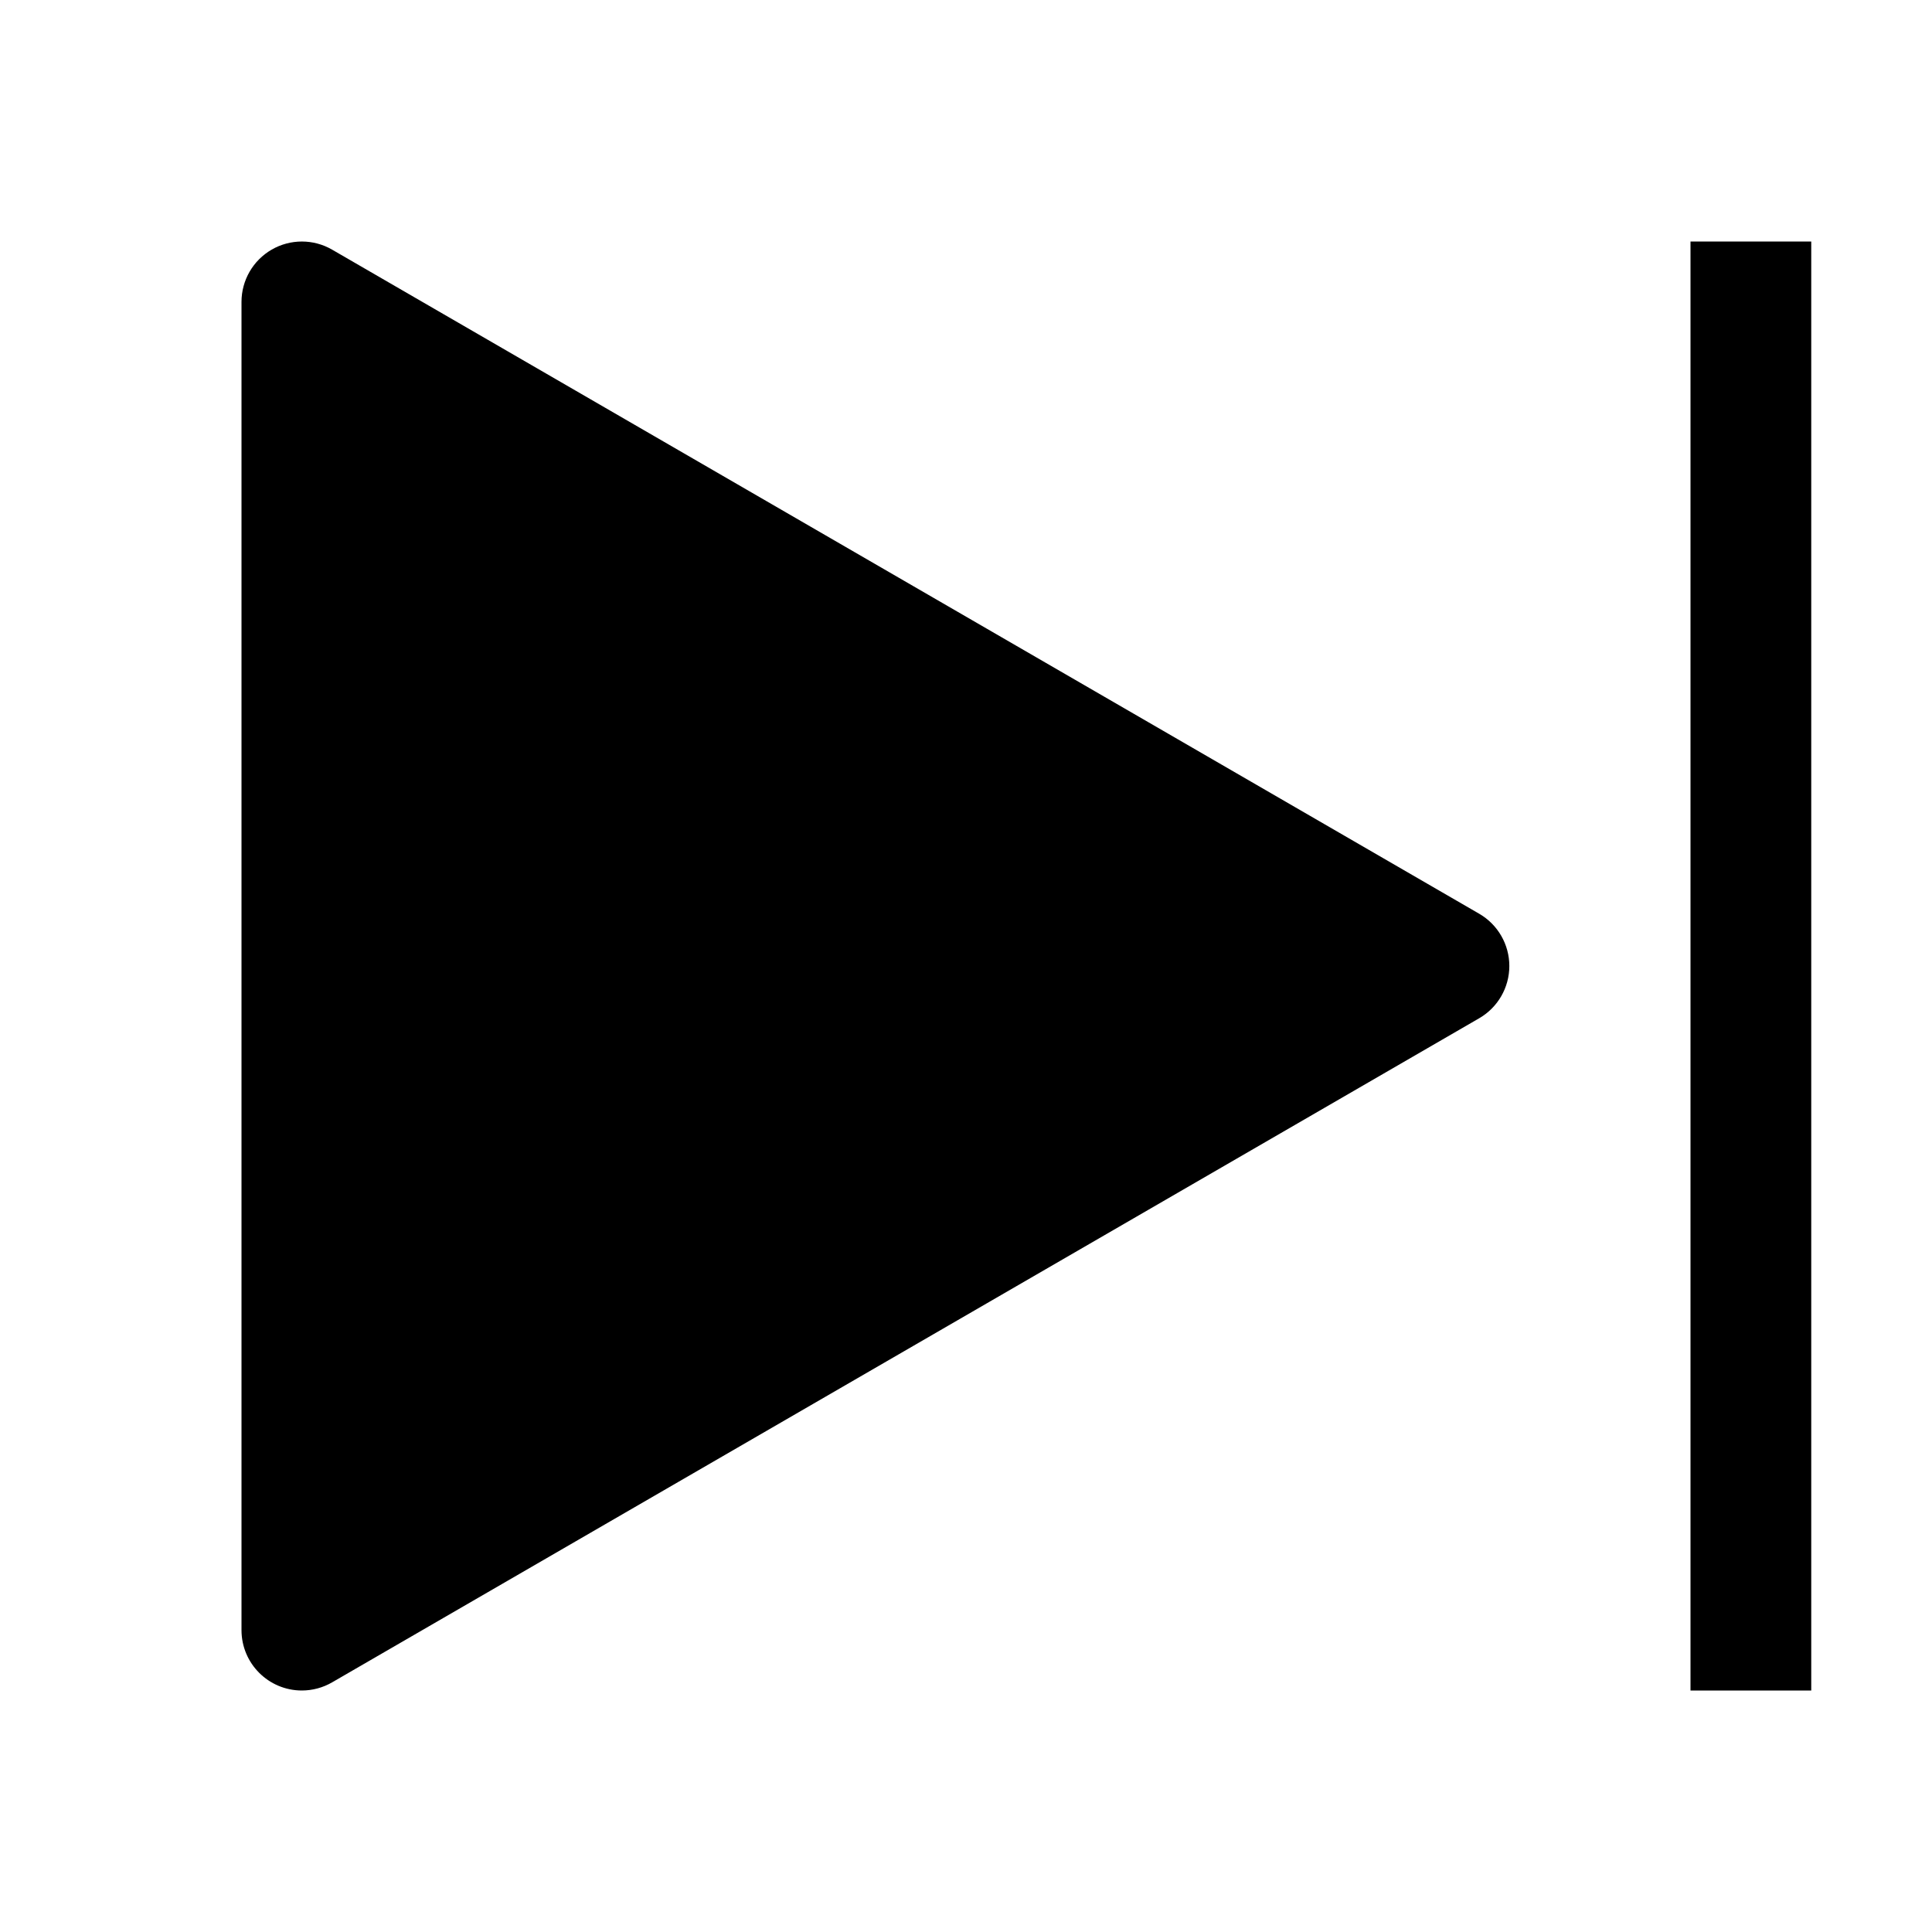
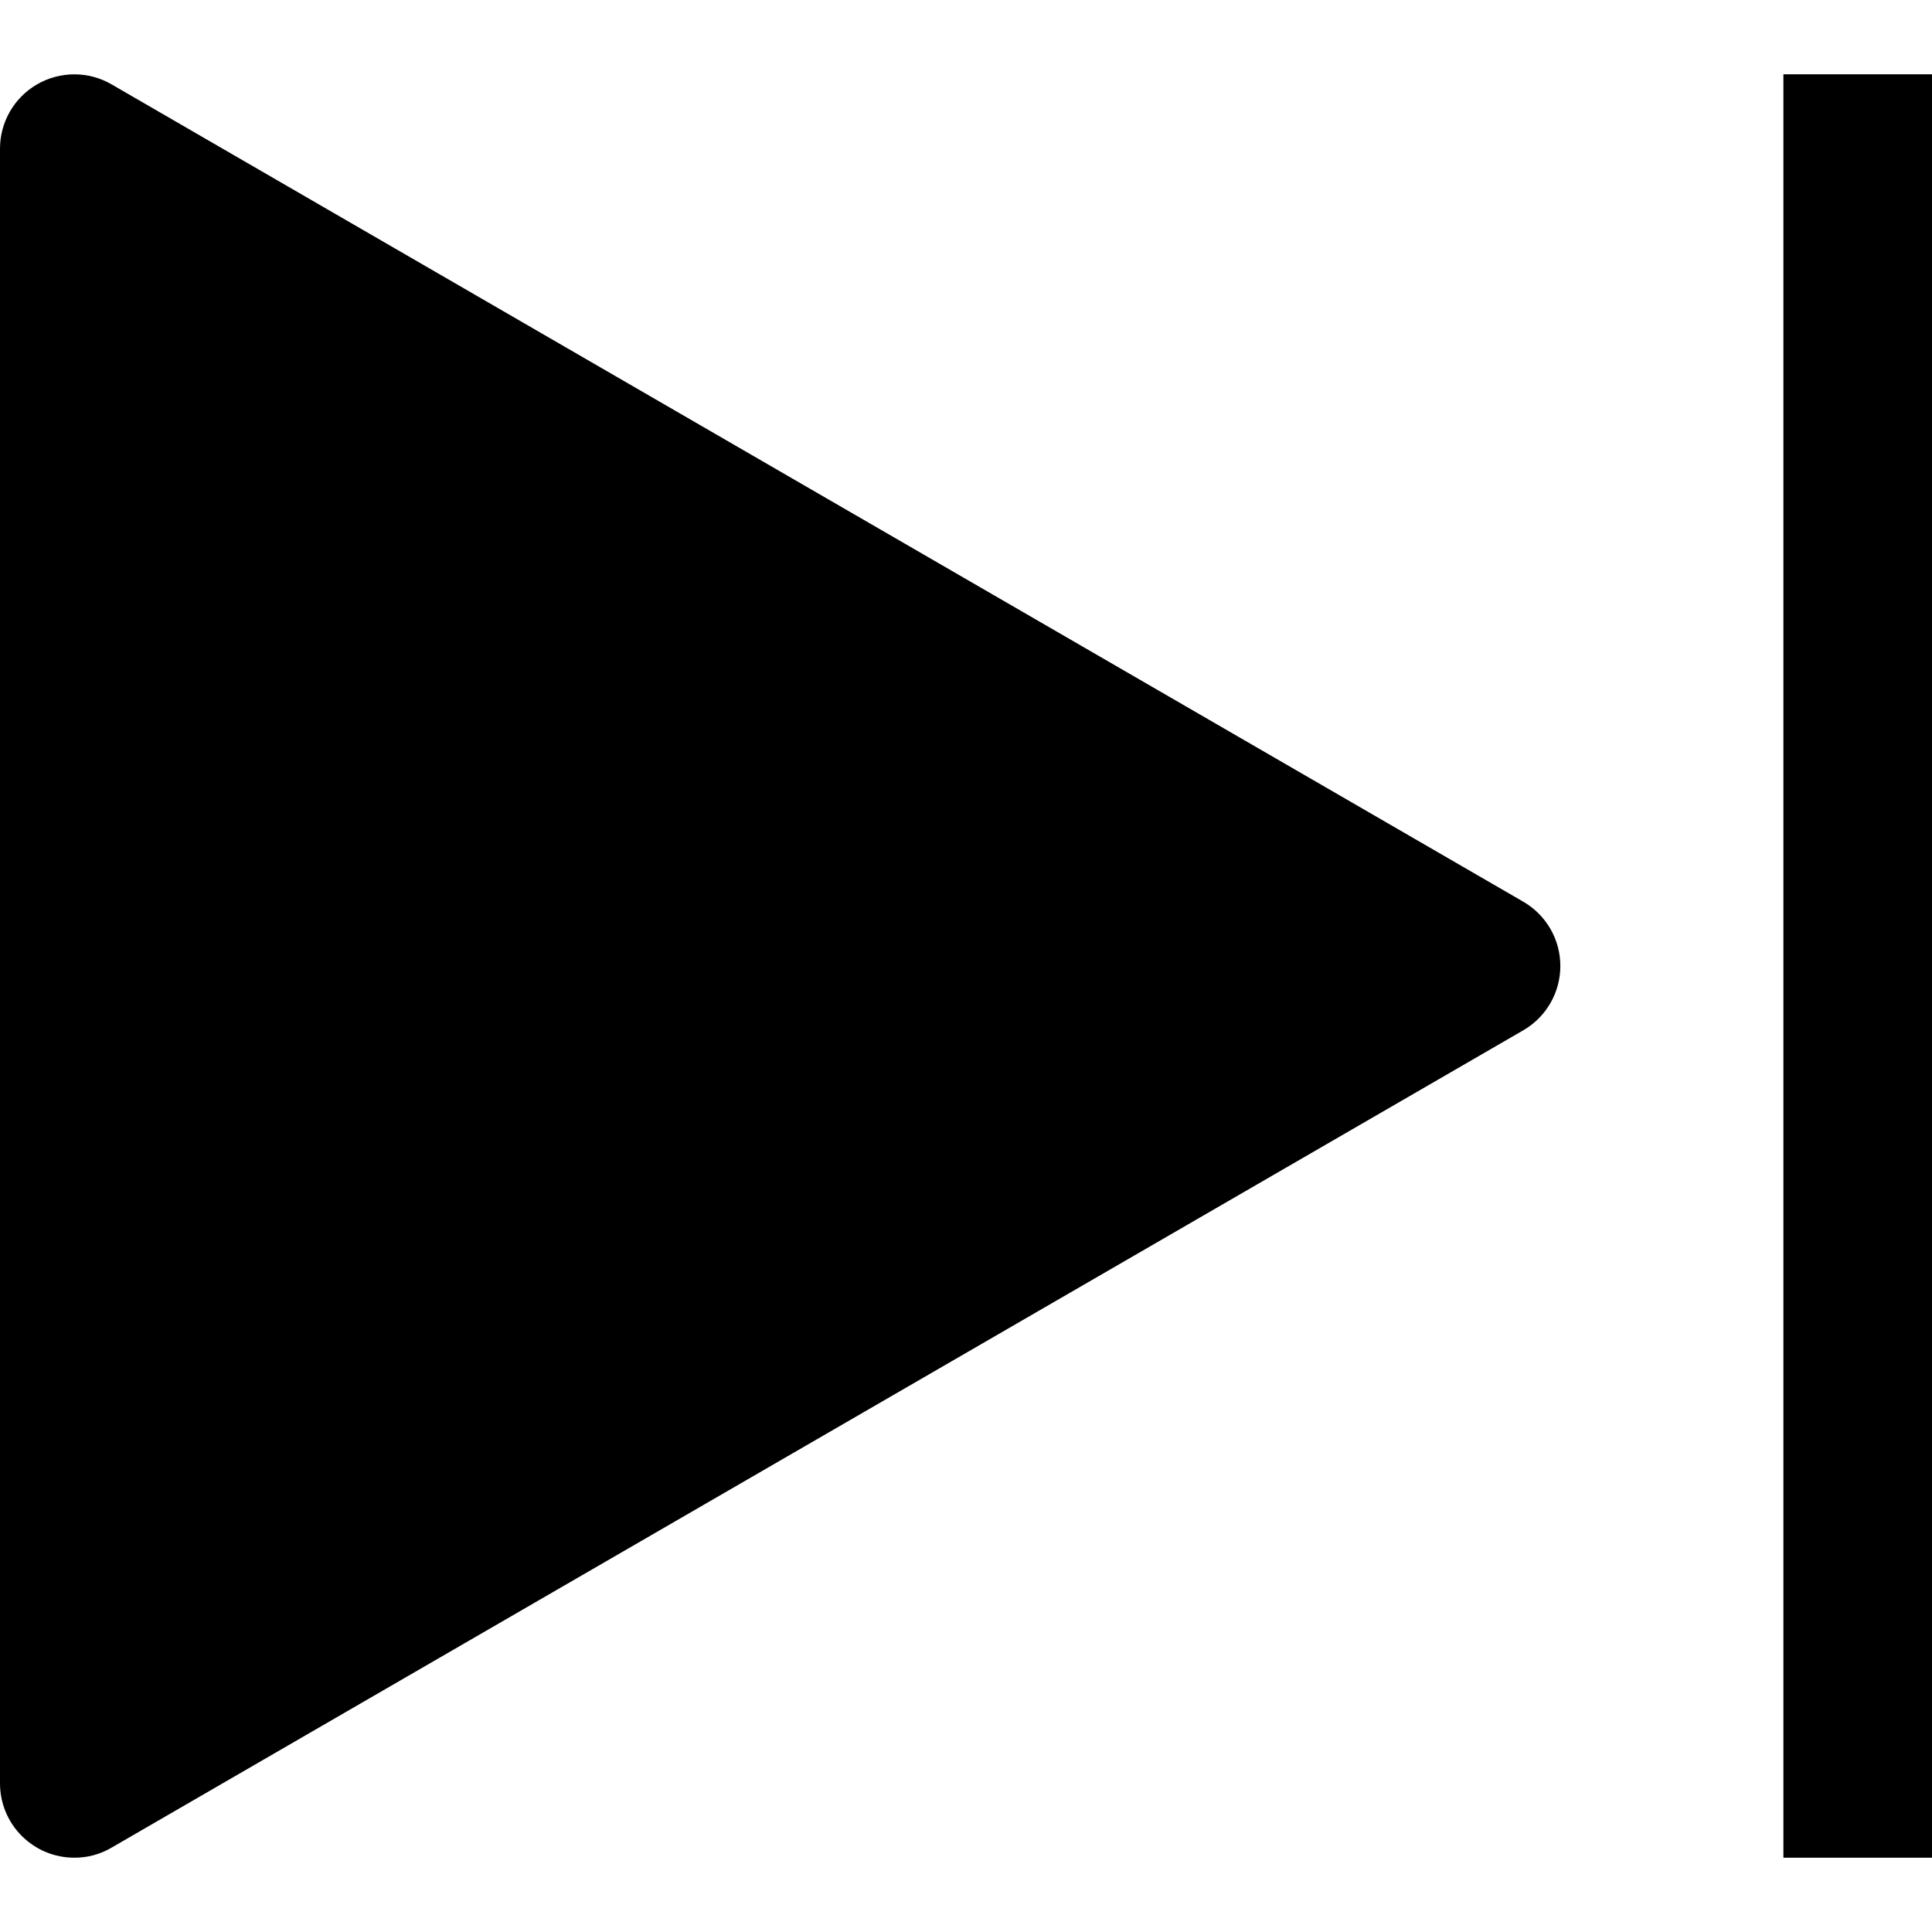
- <svg xmlns="http://www.w3.org/2000/svg" width="32" height="32" viewBox="0 0 32 32">
-   <path d="M28 4h2v24h-2zM5 28a1 1 0 0 1-1-1V5a1 1 0 0 1 1.501-.865l19 11a1 1 0 0 1 0 1.73l-19 11A1 1 0 0 1 5 28" />
-   <path d="M0 0h32v32H0z" data-name="&lt;Transparent Rectangle&gt;" style="fill:none" />
+ <svg xmlns="http://www.w3.org/2000/svg" width="24" height="24" viewBox="0 0 24 24">
+   <path d="M22.154.923H24v22.154h-1.846ZM.924 23.077A.923.923 0 0 1 0 22.154V1.846a.923.923 0 0 1 1.386-.798l17.538 10.154a.923.923 0 0 1 0 1.596L1.386 22.952a.9.9 0 0 1-.463.125" style="stroke-width:.923" />
</svg>
